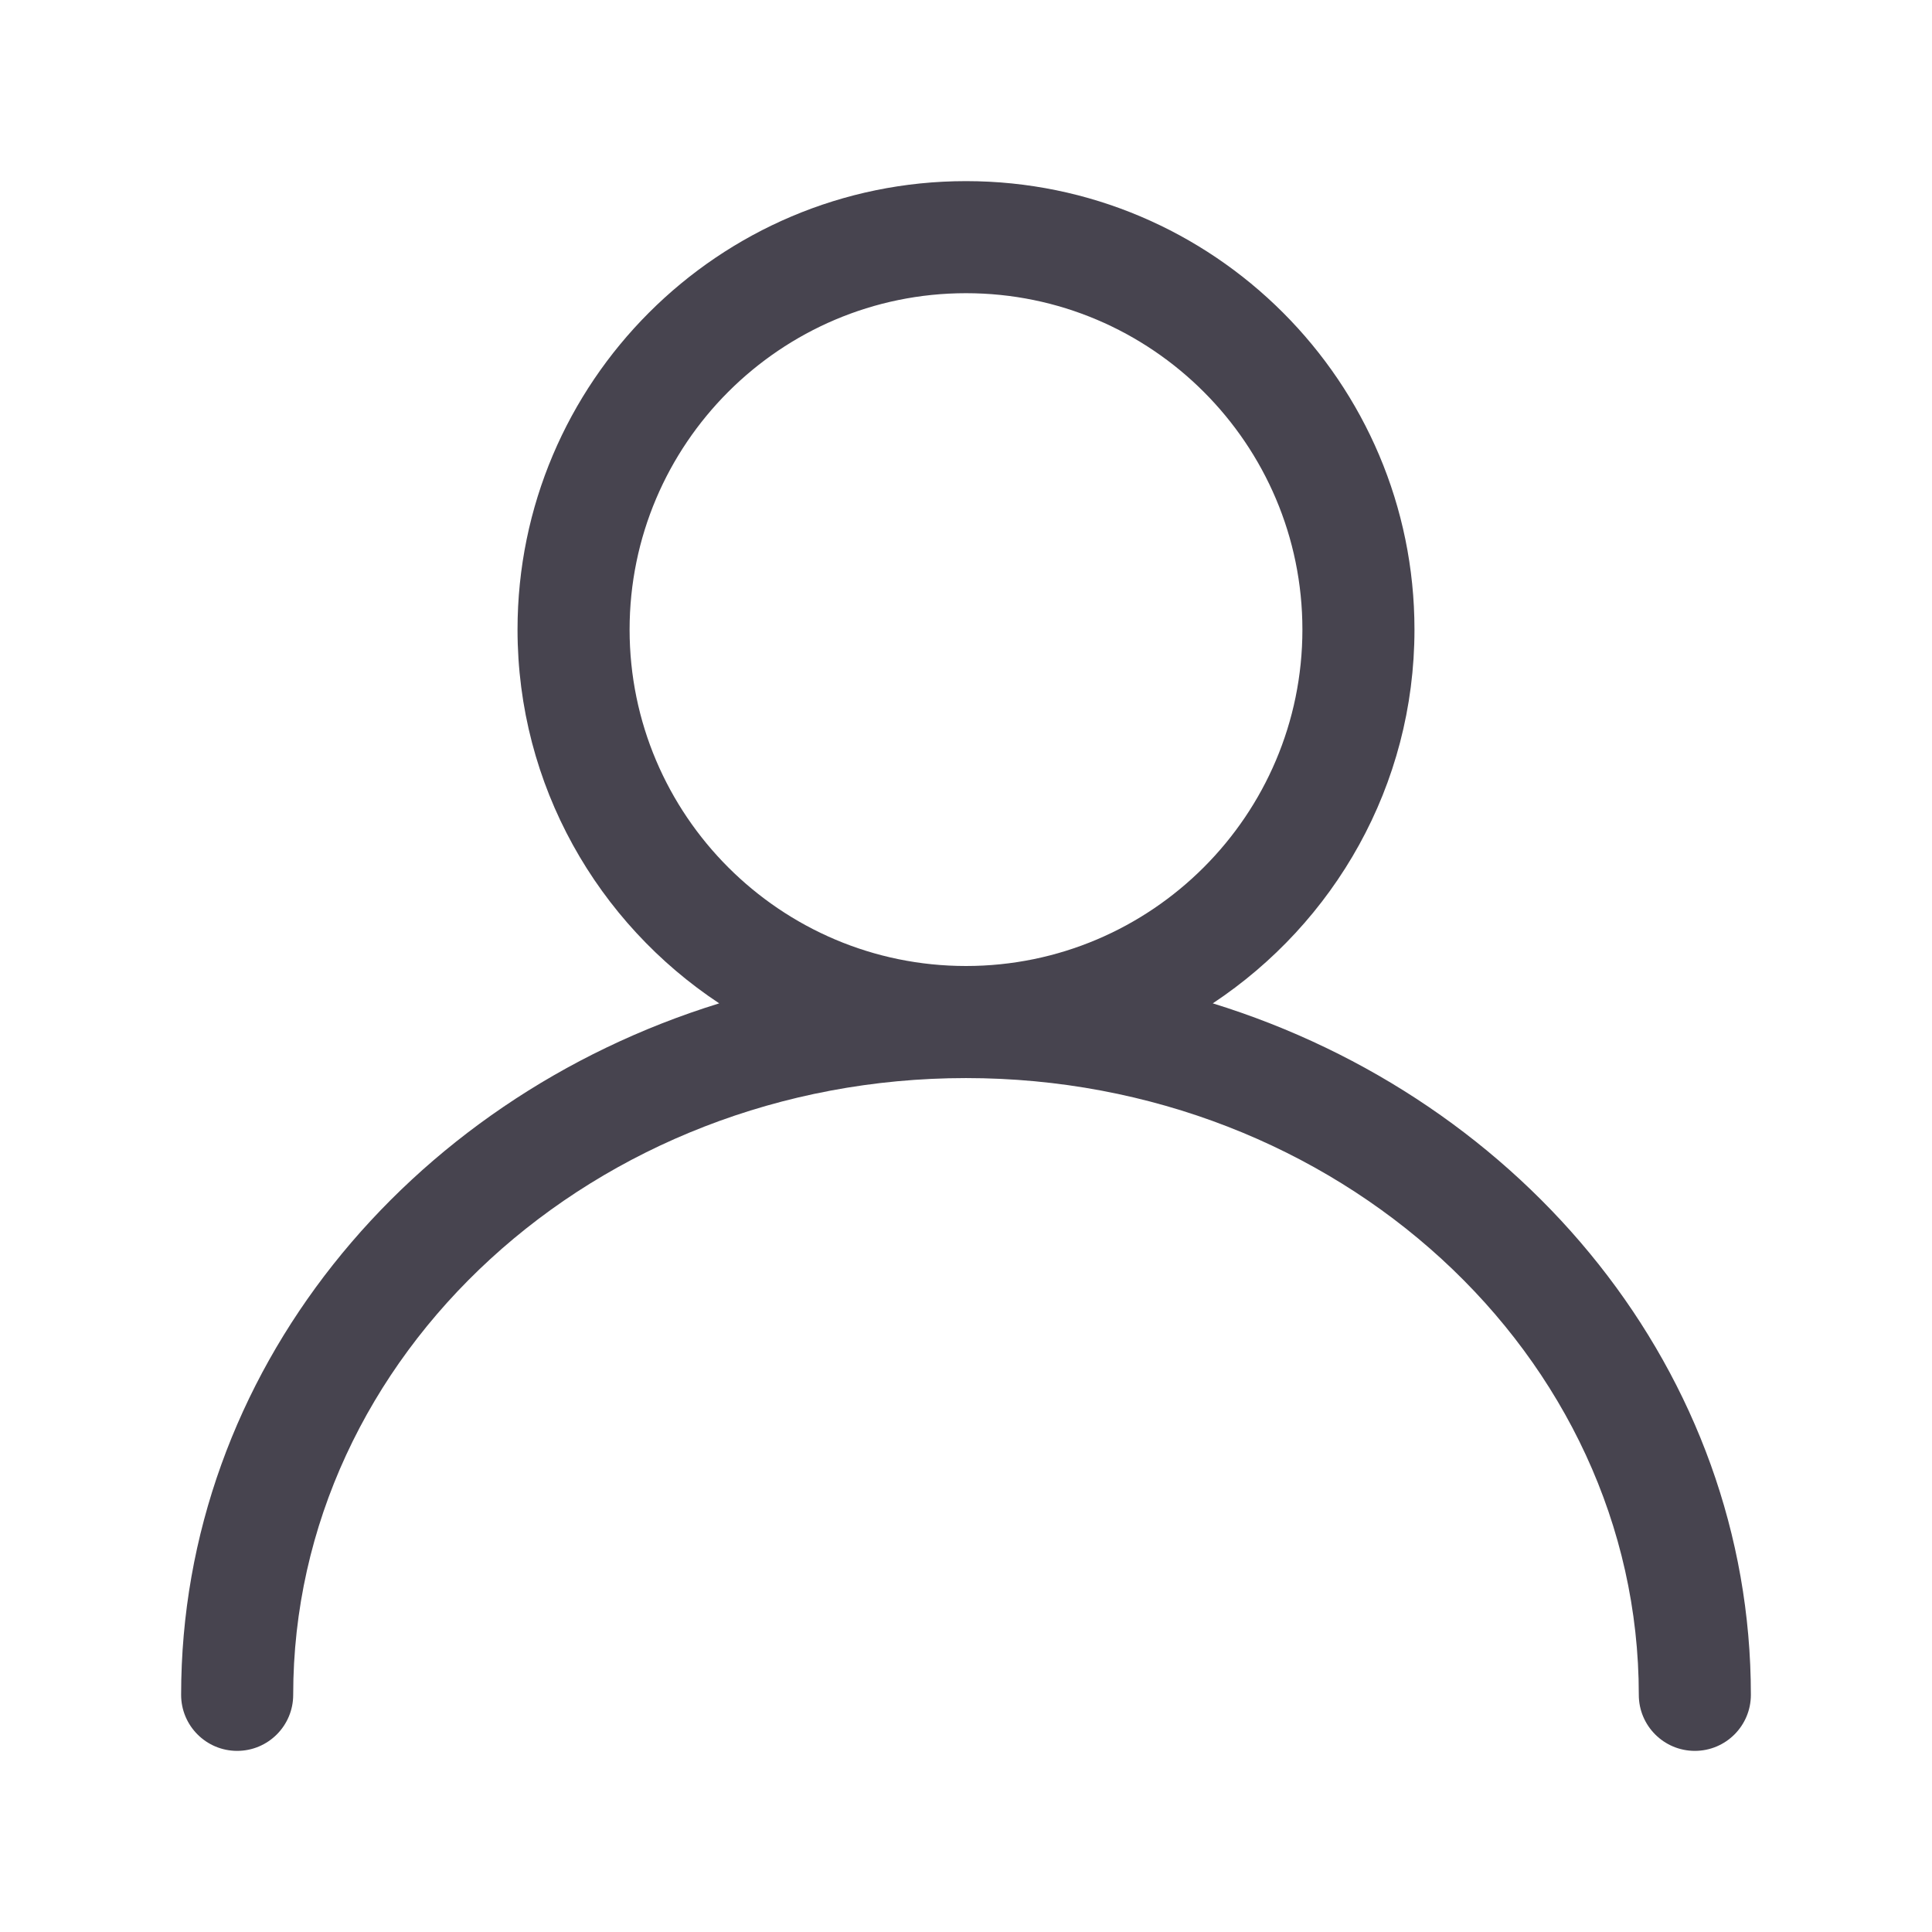
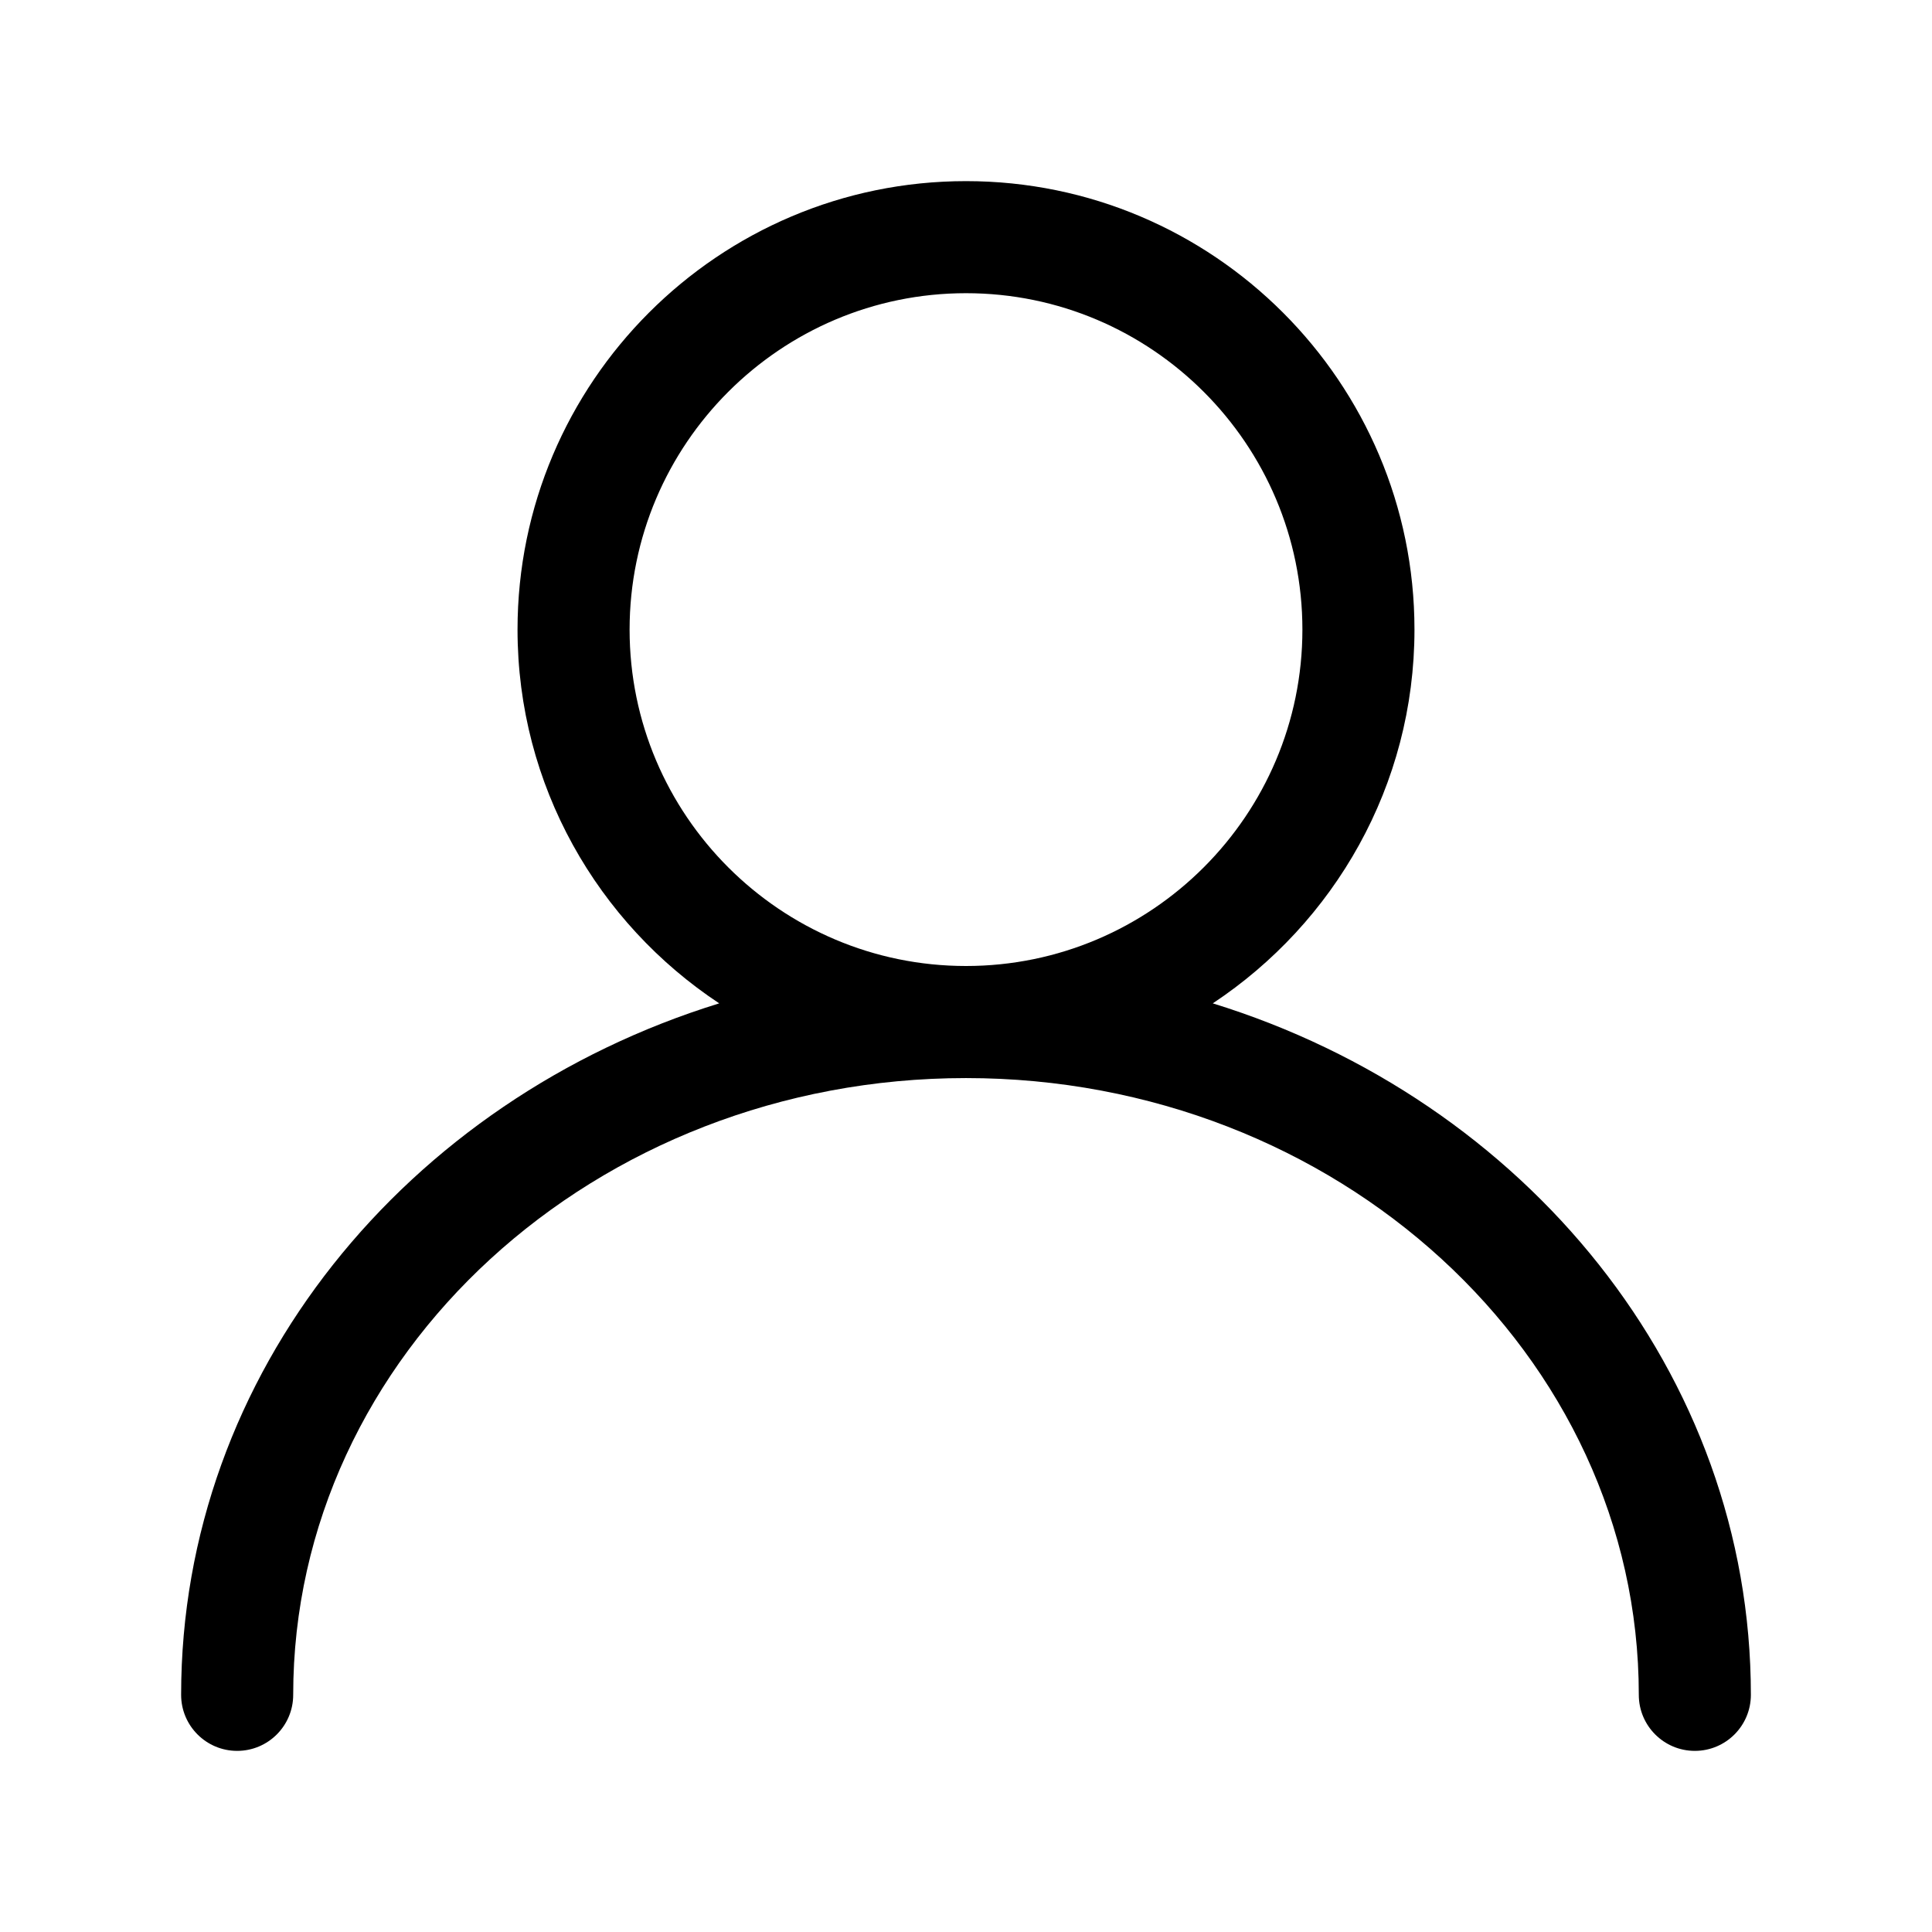
<svg xmlns="http://www.w3.org/2000/svg" t="1655801873017" class="icon" viewBox="0 0 1024 1024" version="1.1" p-id="6316" width="200" height="200">
  <defs>
    <style type="text/css">@font-face { font-family: feedback-iconfont; src: url("//at.alicdn.com/t/font_1031158_u69w8yhxdu.woff2?t=1630033759944") format("woff2"), url("//at.alicdn.com/t/font_1031158_u69w8yhxdu.woff?t=1630033759944") format("woff"), url("//at.alicdn.com/t/font_1031158_u69w8yhxdu.ttf?t=1630033759944") format("truetype"); }
</style>
  </defs>
-   <path d="M642.8 531.8c64.3-42.6 106.9-115.4 106.9-198.1C749.7 202.6 643.1 96 512 96S274.3 202.6 274.3 333.7c0 82.7 42.6 155.6 106.9 198.1C215.8 582.9 96 727.7 96 898.3c0 16.4 13.3 29.7 29.7 29.7s29.7-13.3 29.7-29.7c0-180.2 159.9-326.9 356.6-326.9 196.6 0 356.6 146.6 356.6 326.9 0 16.4 13.3 29.7 29.7 29.7s29.7-13.3 29.7-29.7c0-170.6-119.8-315.4-285.2-366.5zM333.7 333.7c0-98.3 80-178.3 178.3-178.3s178.3 80 178.3 178.3S610.3 512 512 512s-178.3-80-178.3-178.3z" fill="#47444F" p-id="6317" />
+   <path d="M642.8 531.8c64.3-42.6 106.9-115.4 106.9-198.1C749.7 202.6 643.1 96 512 96S274.3 202.6 274.3 333.7c0 82.7 42.6 155.6 106.9 198.1C215.8 582.9 96 727.7 96 898.3c0 16.4 13.3 29.7 29.7 29.7s29.7-13.3 29.7-29.7c0-180.2 159.9-326.9 356.6-326.9 196.6 0 356.6 146.6 356.6 326.9 0 16.4 13.3 29.7 29.7 29.7s29.7-13.3 29.7-29.7c0-170.6-119.8-315.4-285.2-366.5zM333.7 333.7c0-98.3 80-178.3 178.3-178.3s178.3 80 178.3 178.3S610.3 512 512 512s-178.3-80-178.3-178.3z" p-id="6317" />
</svg>
